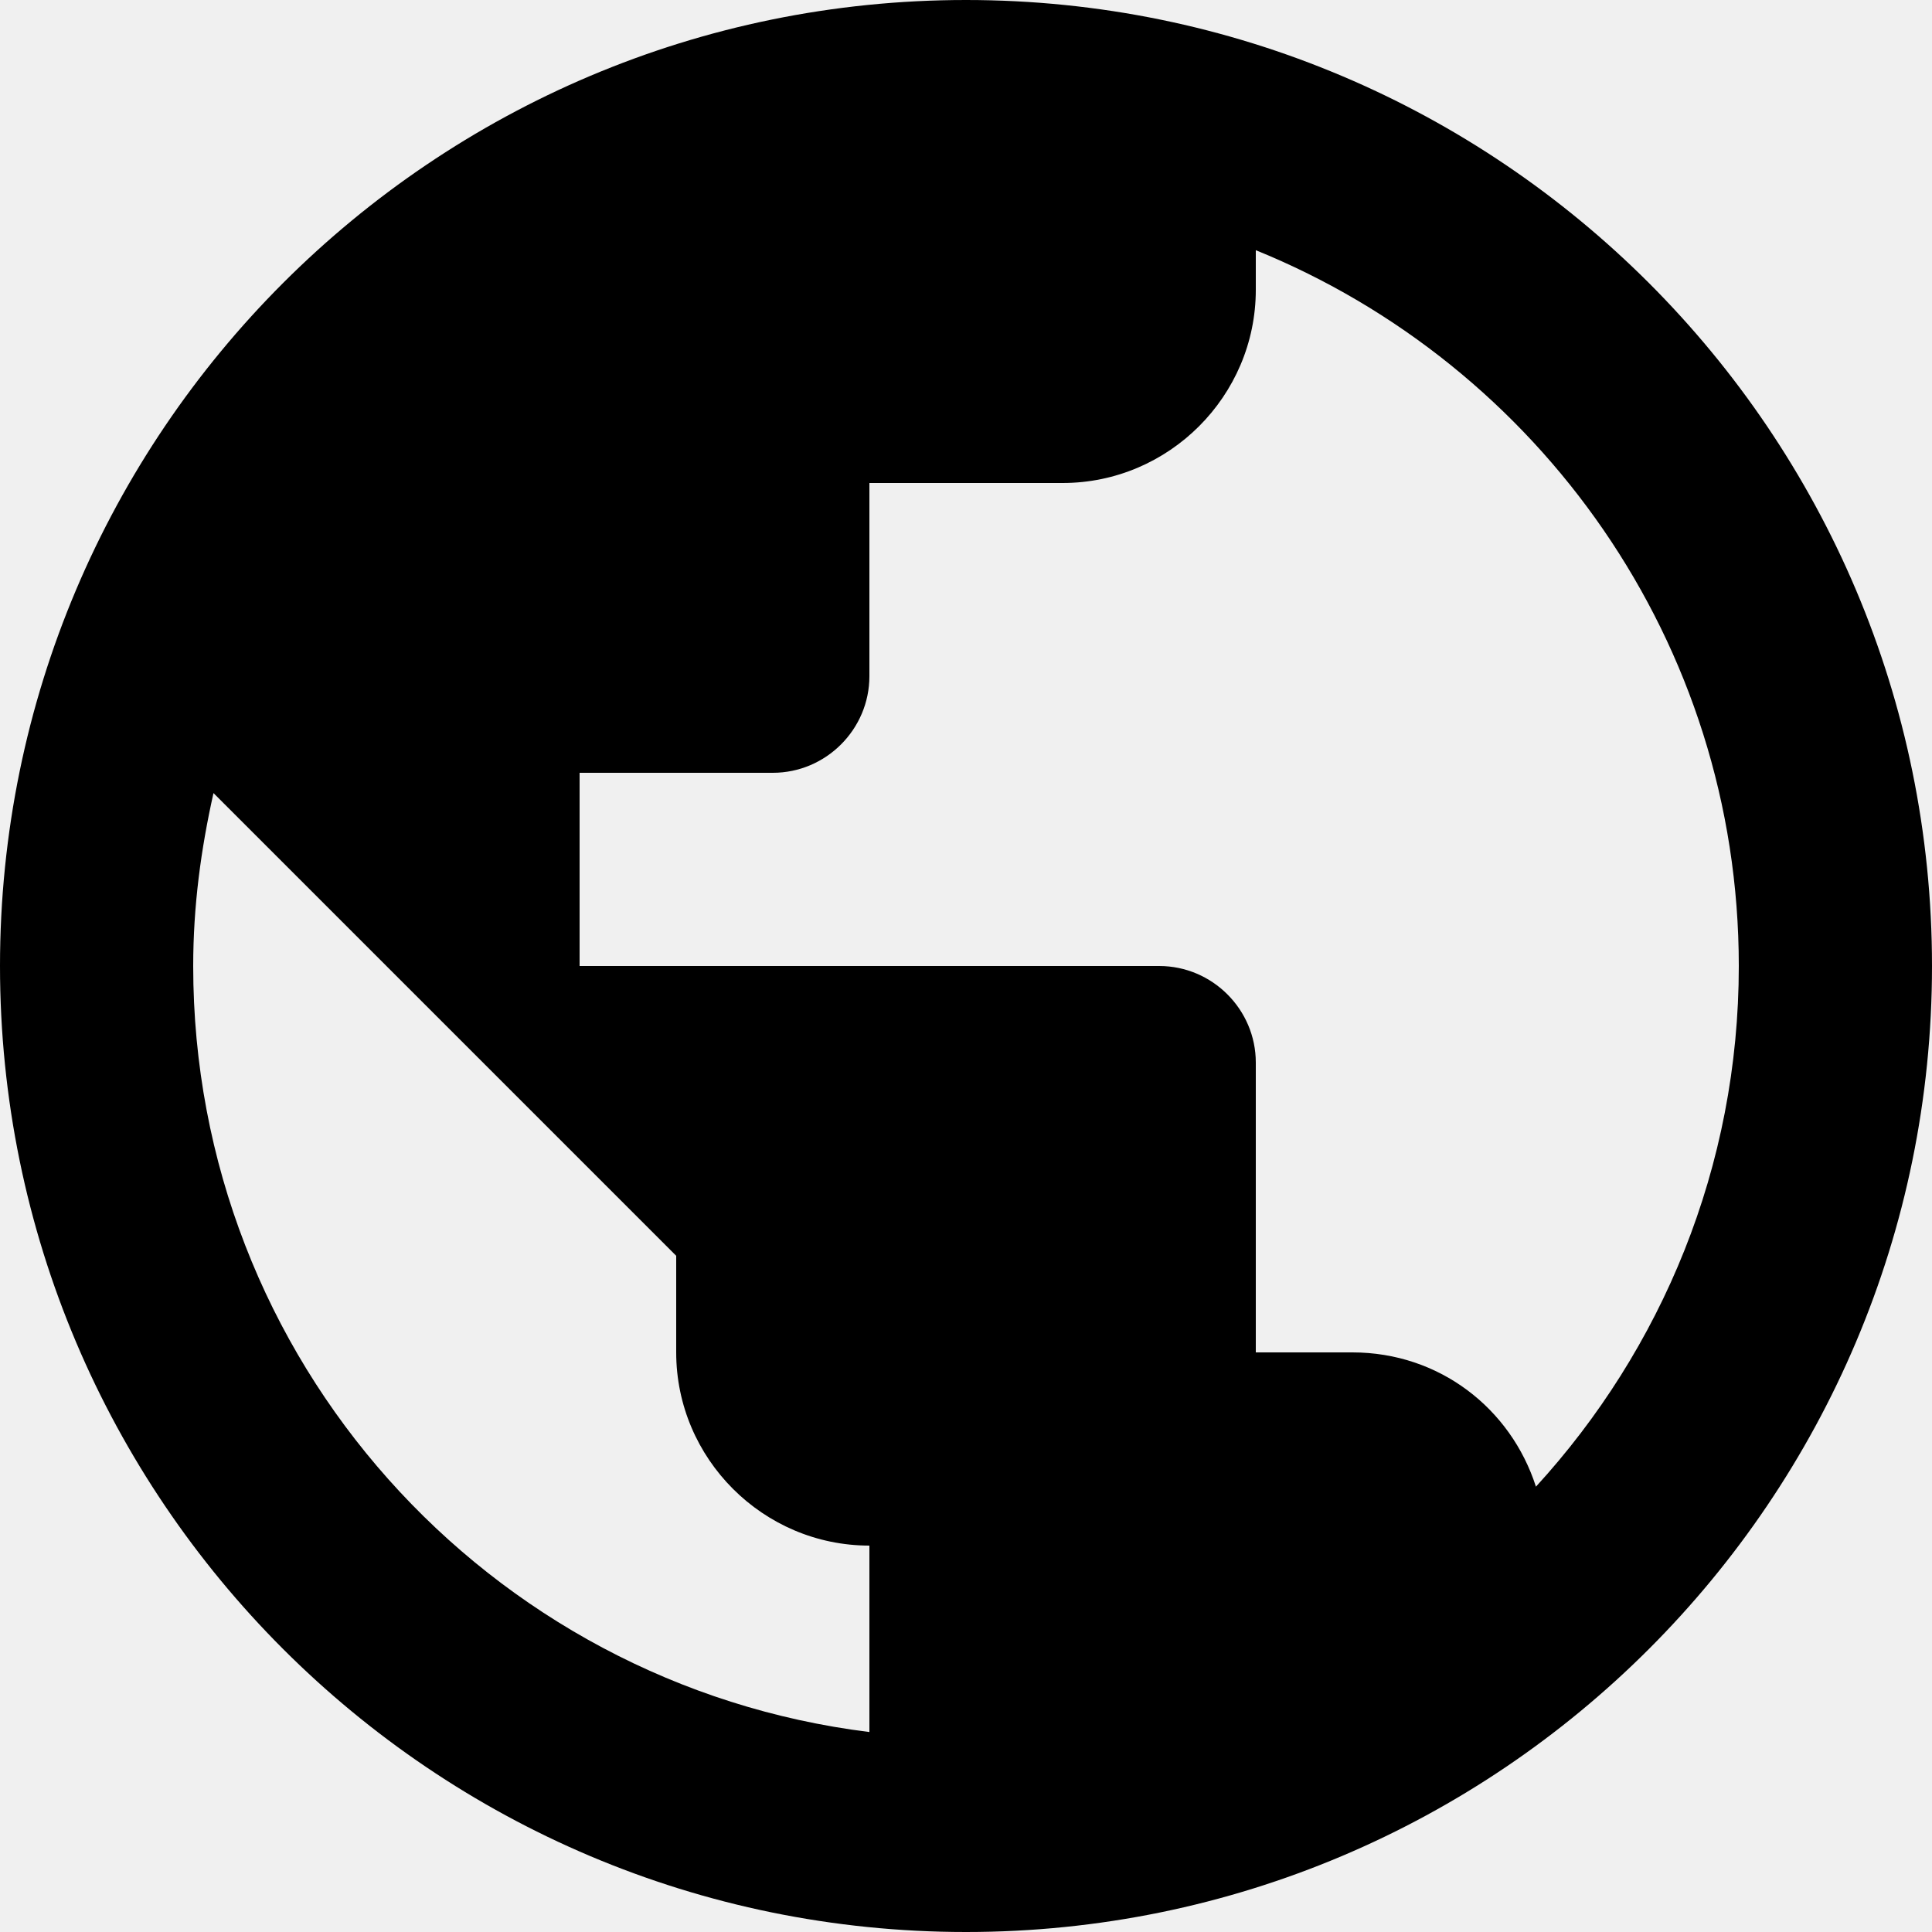
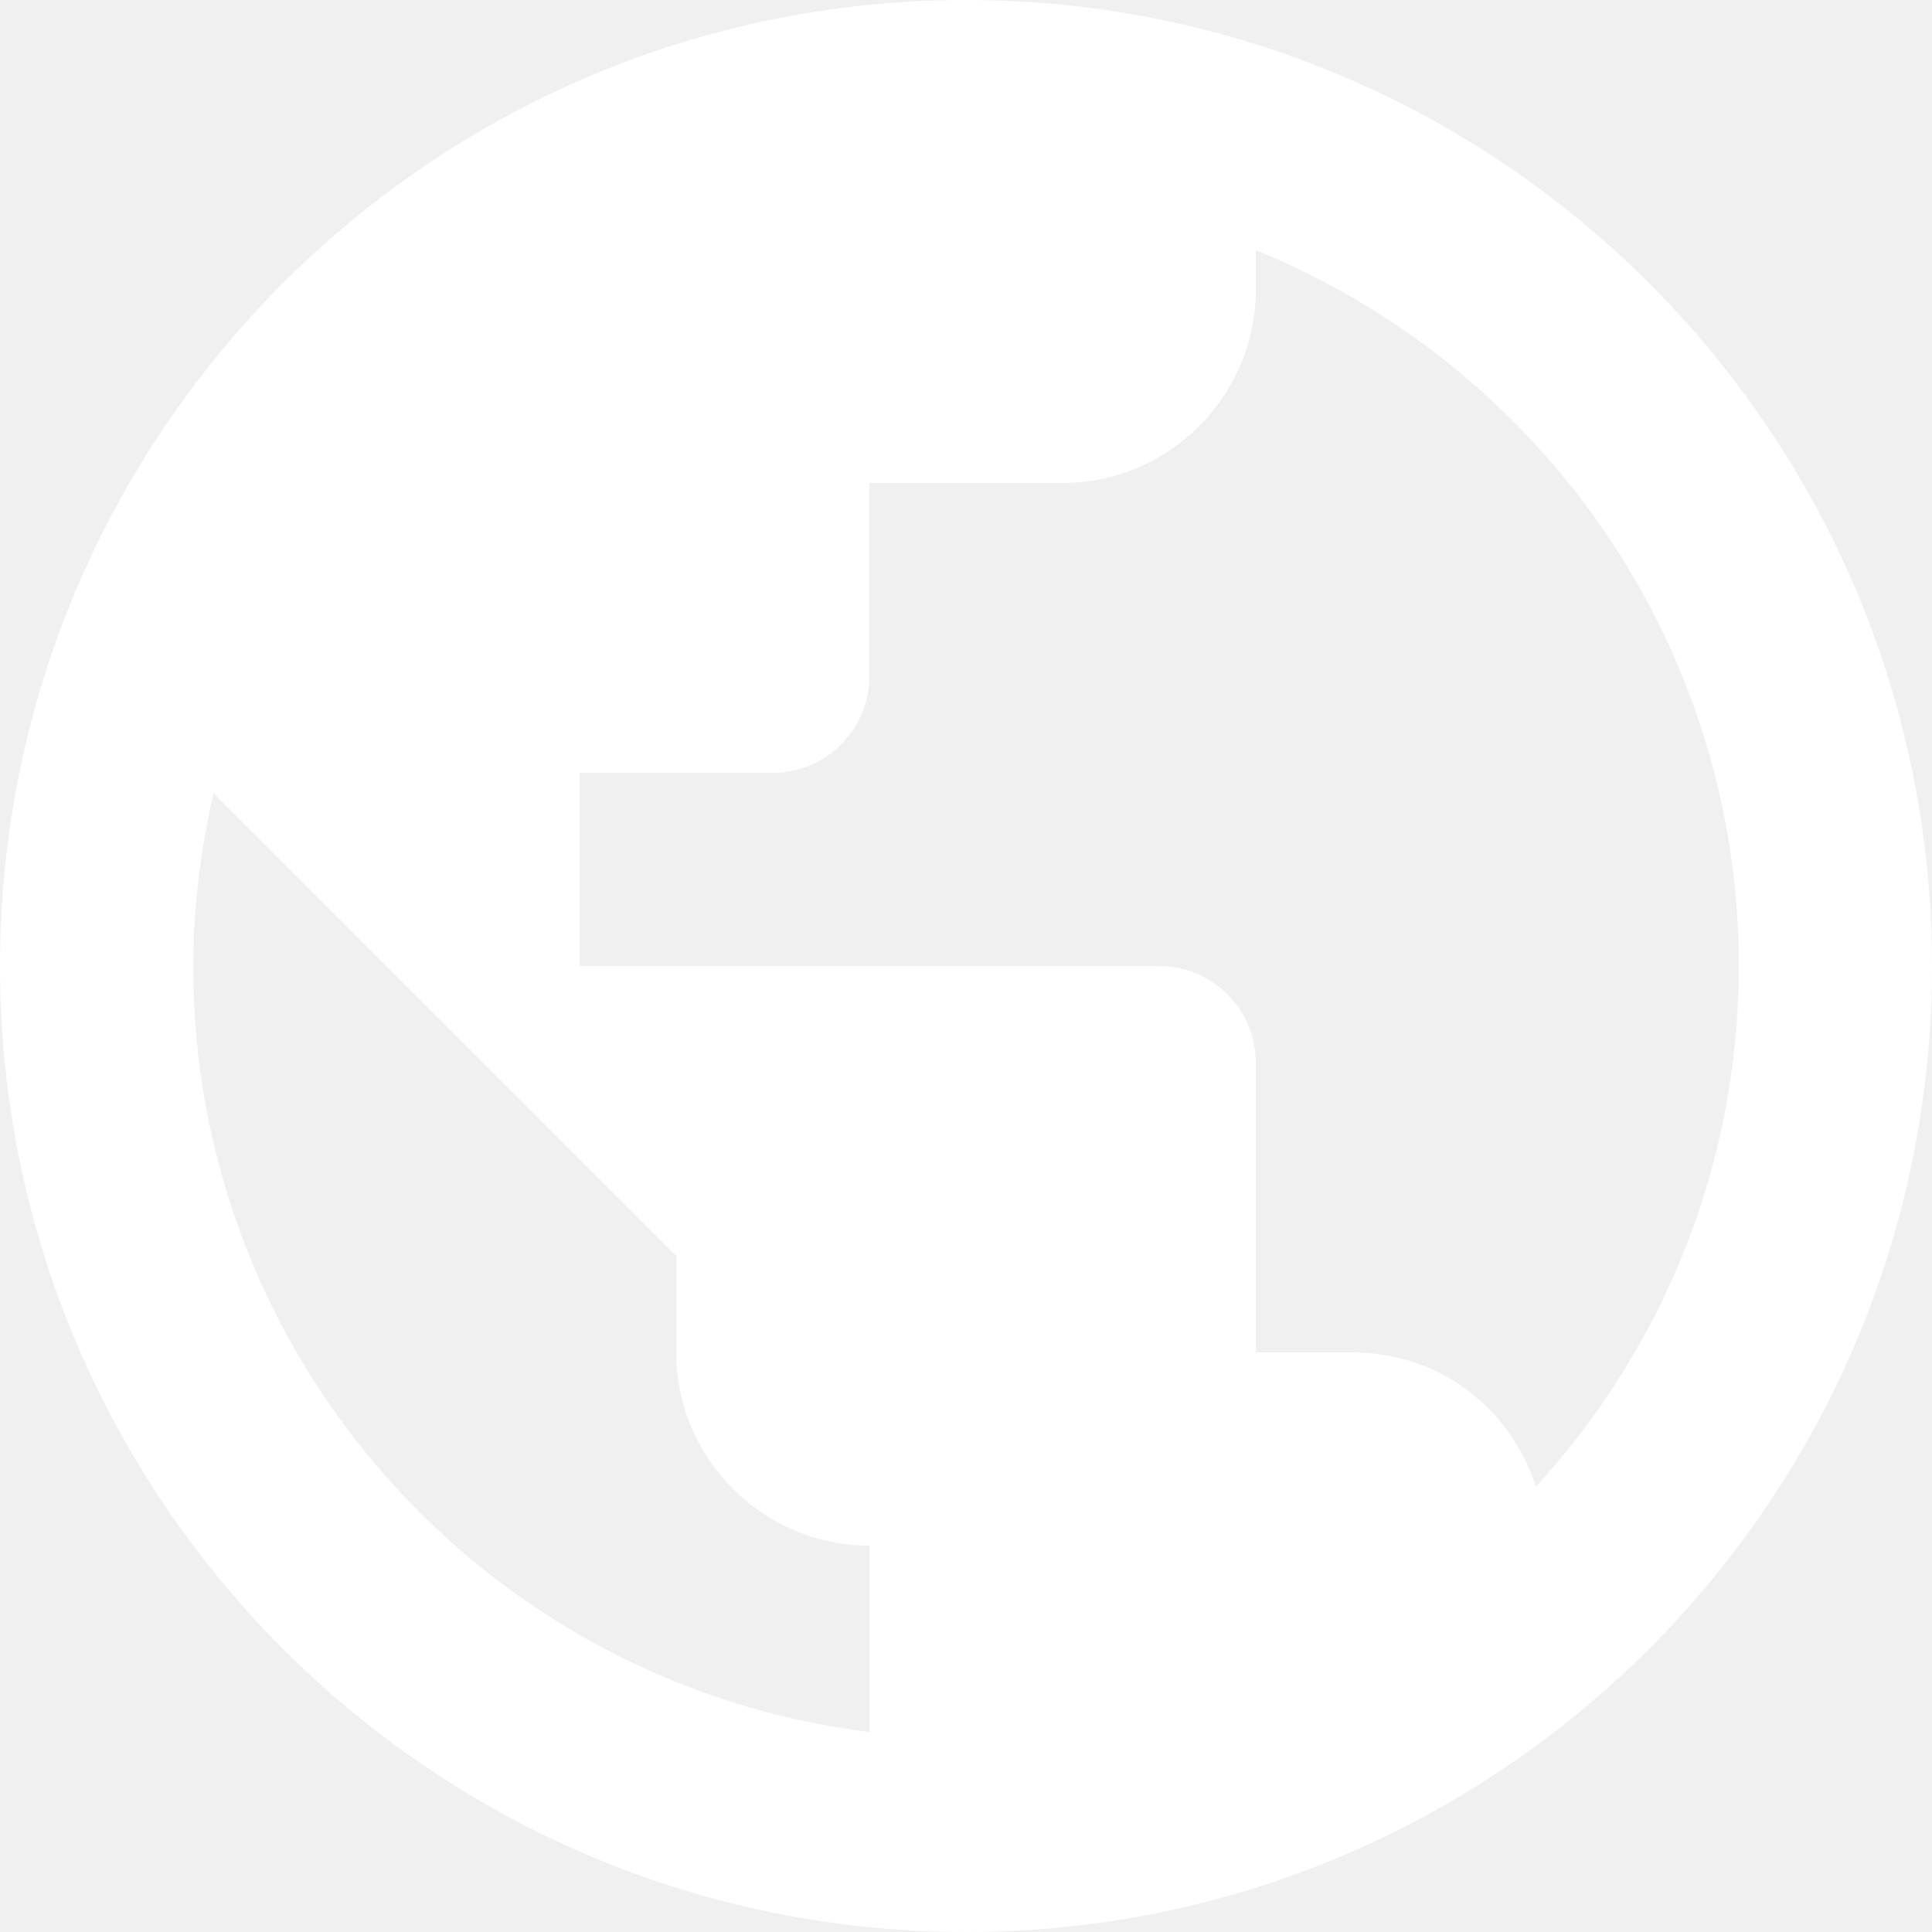
- <svg xmlns="http://www.w3.org/2000/svg" fill="#000000" viewBox="2 2 20 20">
+ <svg xmlns="http://www.w3.org/2000/svg" fill="#FFFFFF" viewBox="2 2 20 20">
  <path d="M0 0h24v24H0z" fill="none" />
  <path d="M12 2C6.48 2 2 6.48 2 12s4.48 10 10 10 10-4.48 10-10S17.52 2 12 2zm-1 17.93c-3.95-.49-7-3.85-7-7.93 0-.62.08-1.21.21-1.79L9 15v1c0 1.1.9 2 2 2v1.93zm6.9-2.54c-.26-.81-1-1.39-1.9-1.39h-1v-3c0-.55-.45-1-1-1H8v-2h2c.55 0 1-.45 1-1V7h2c1.1 0 2-.9 2-2v-.41c2.93 1.19 5 4.06 5 7.41 0 2.08-.8 3.97-2.1 5.39z" />
</svg>
